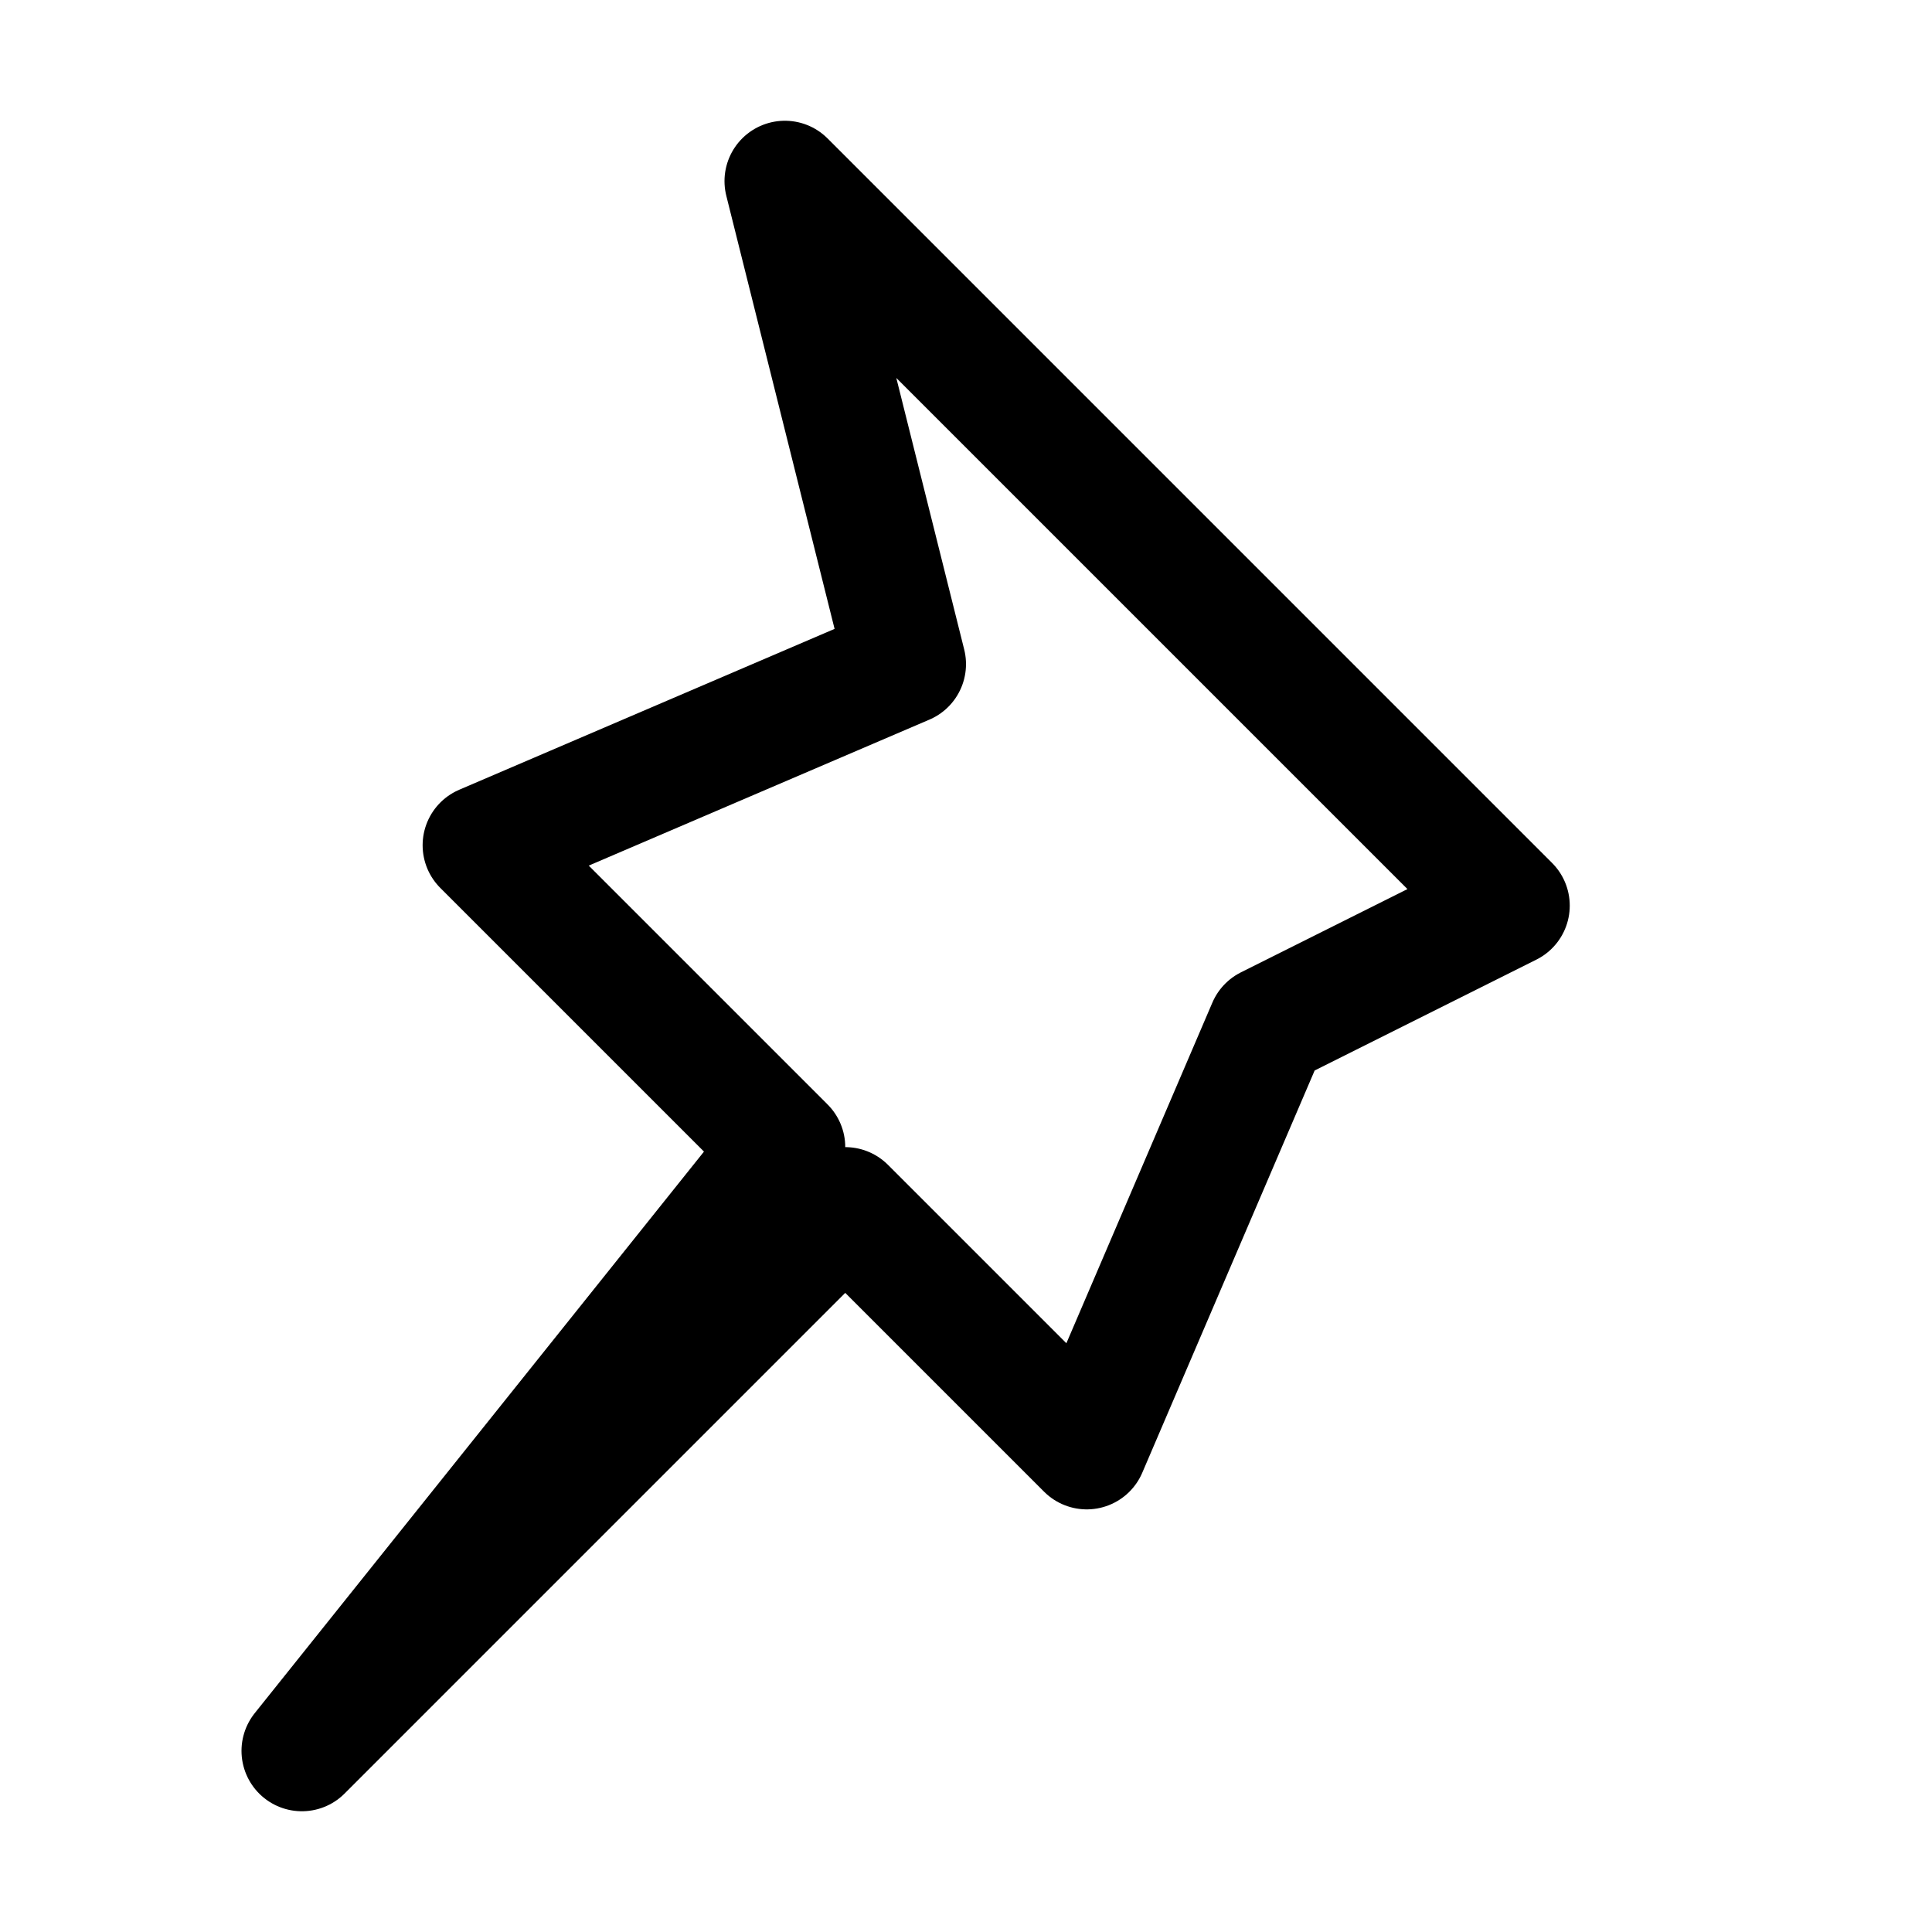
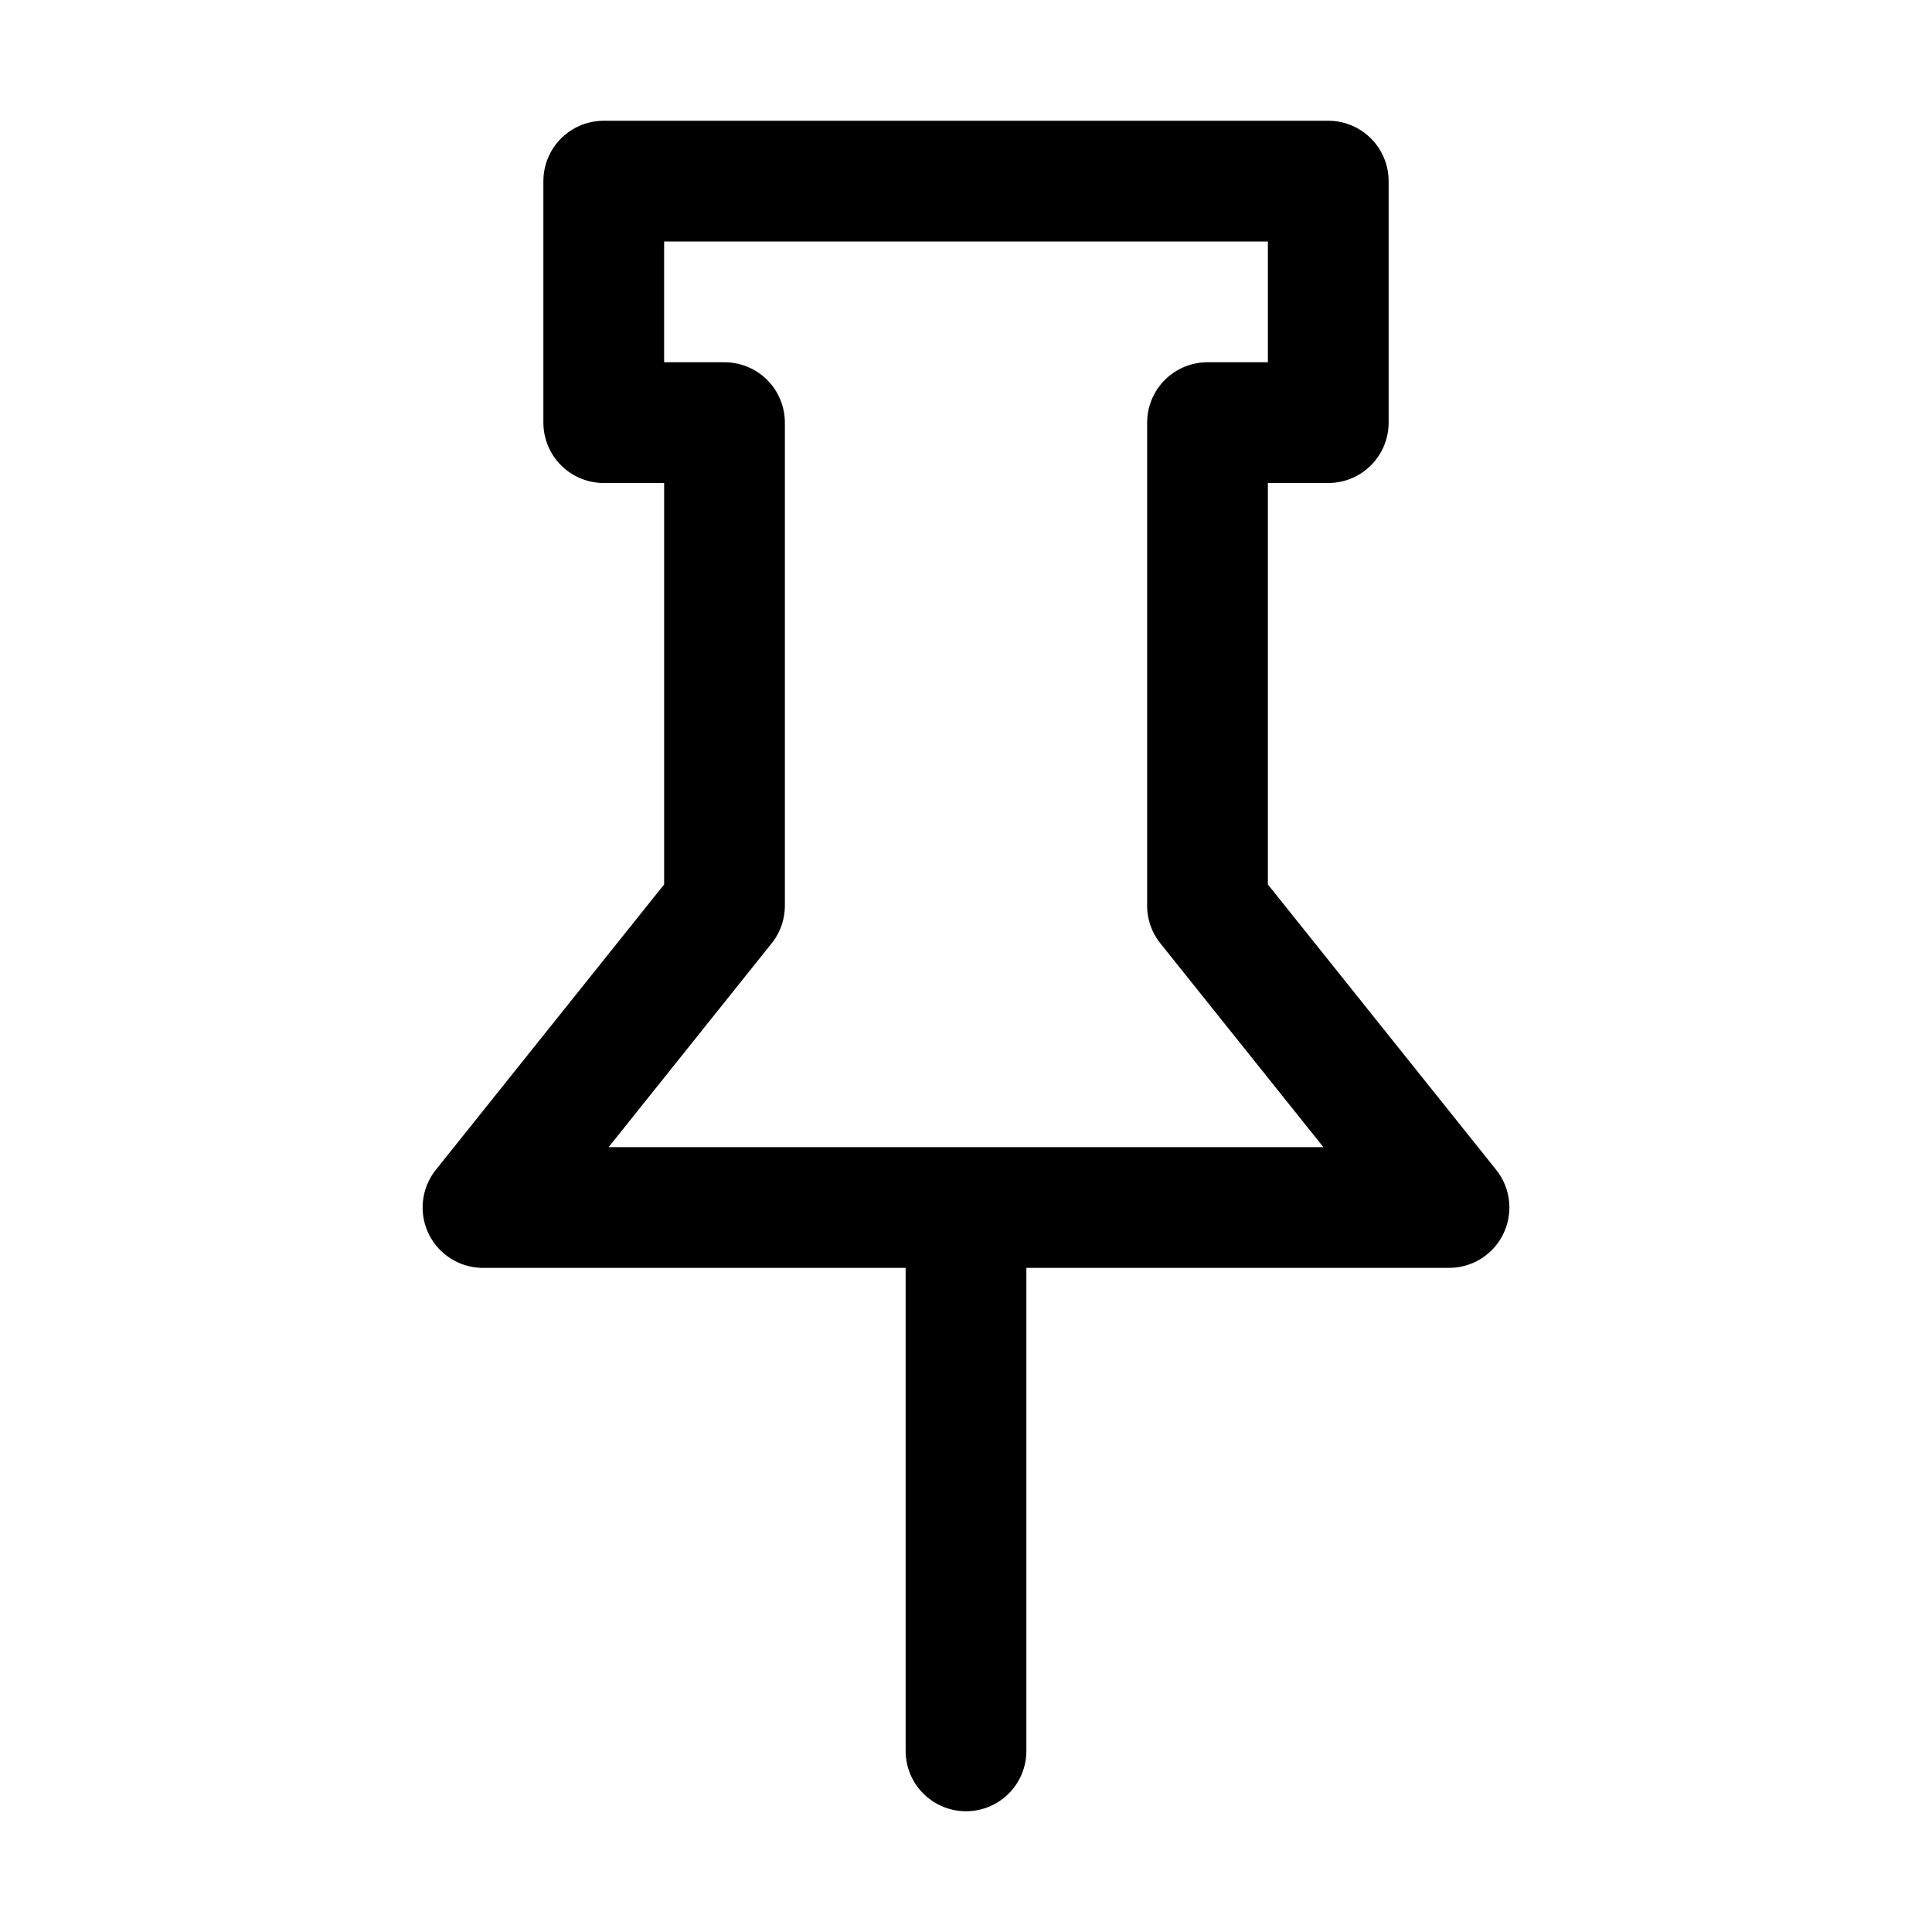
<svg xmlns="http://www.w3.org/2000/svg" viewBox="0 0 32 32" width="96" height="96">
  <g fill="none" stroke="#000" stroke-width="2" stroke-linecap="round" stroke-linejoin="round">
-     <path d="m13 3 12 12-4 2-3 7-4-4-9 9 8-10-5-5 7-3z" />
+     <path d="M10 3h12v4h-2v8l4 5H8l4-5V7h-2zM16 20v9" />
  </g>
</svg>
